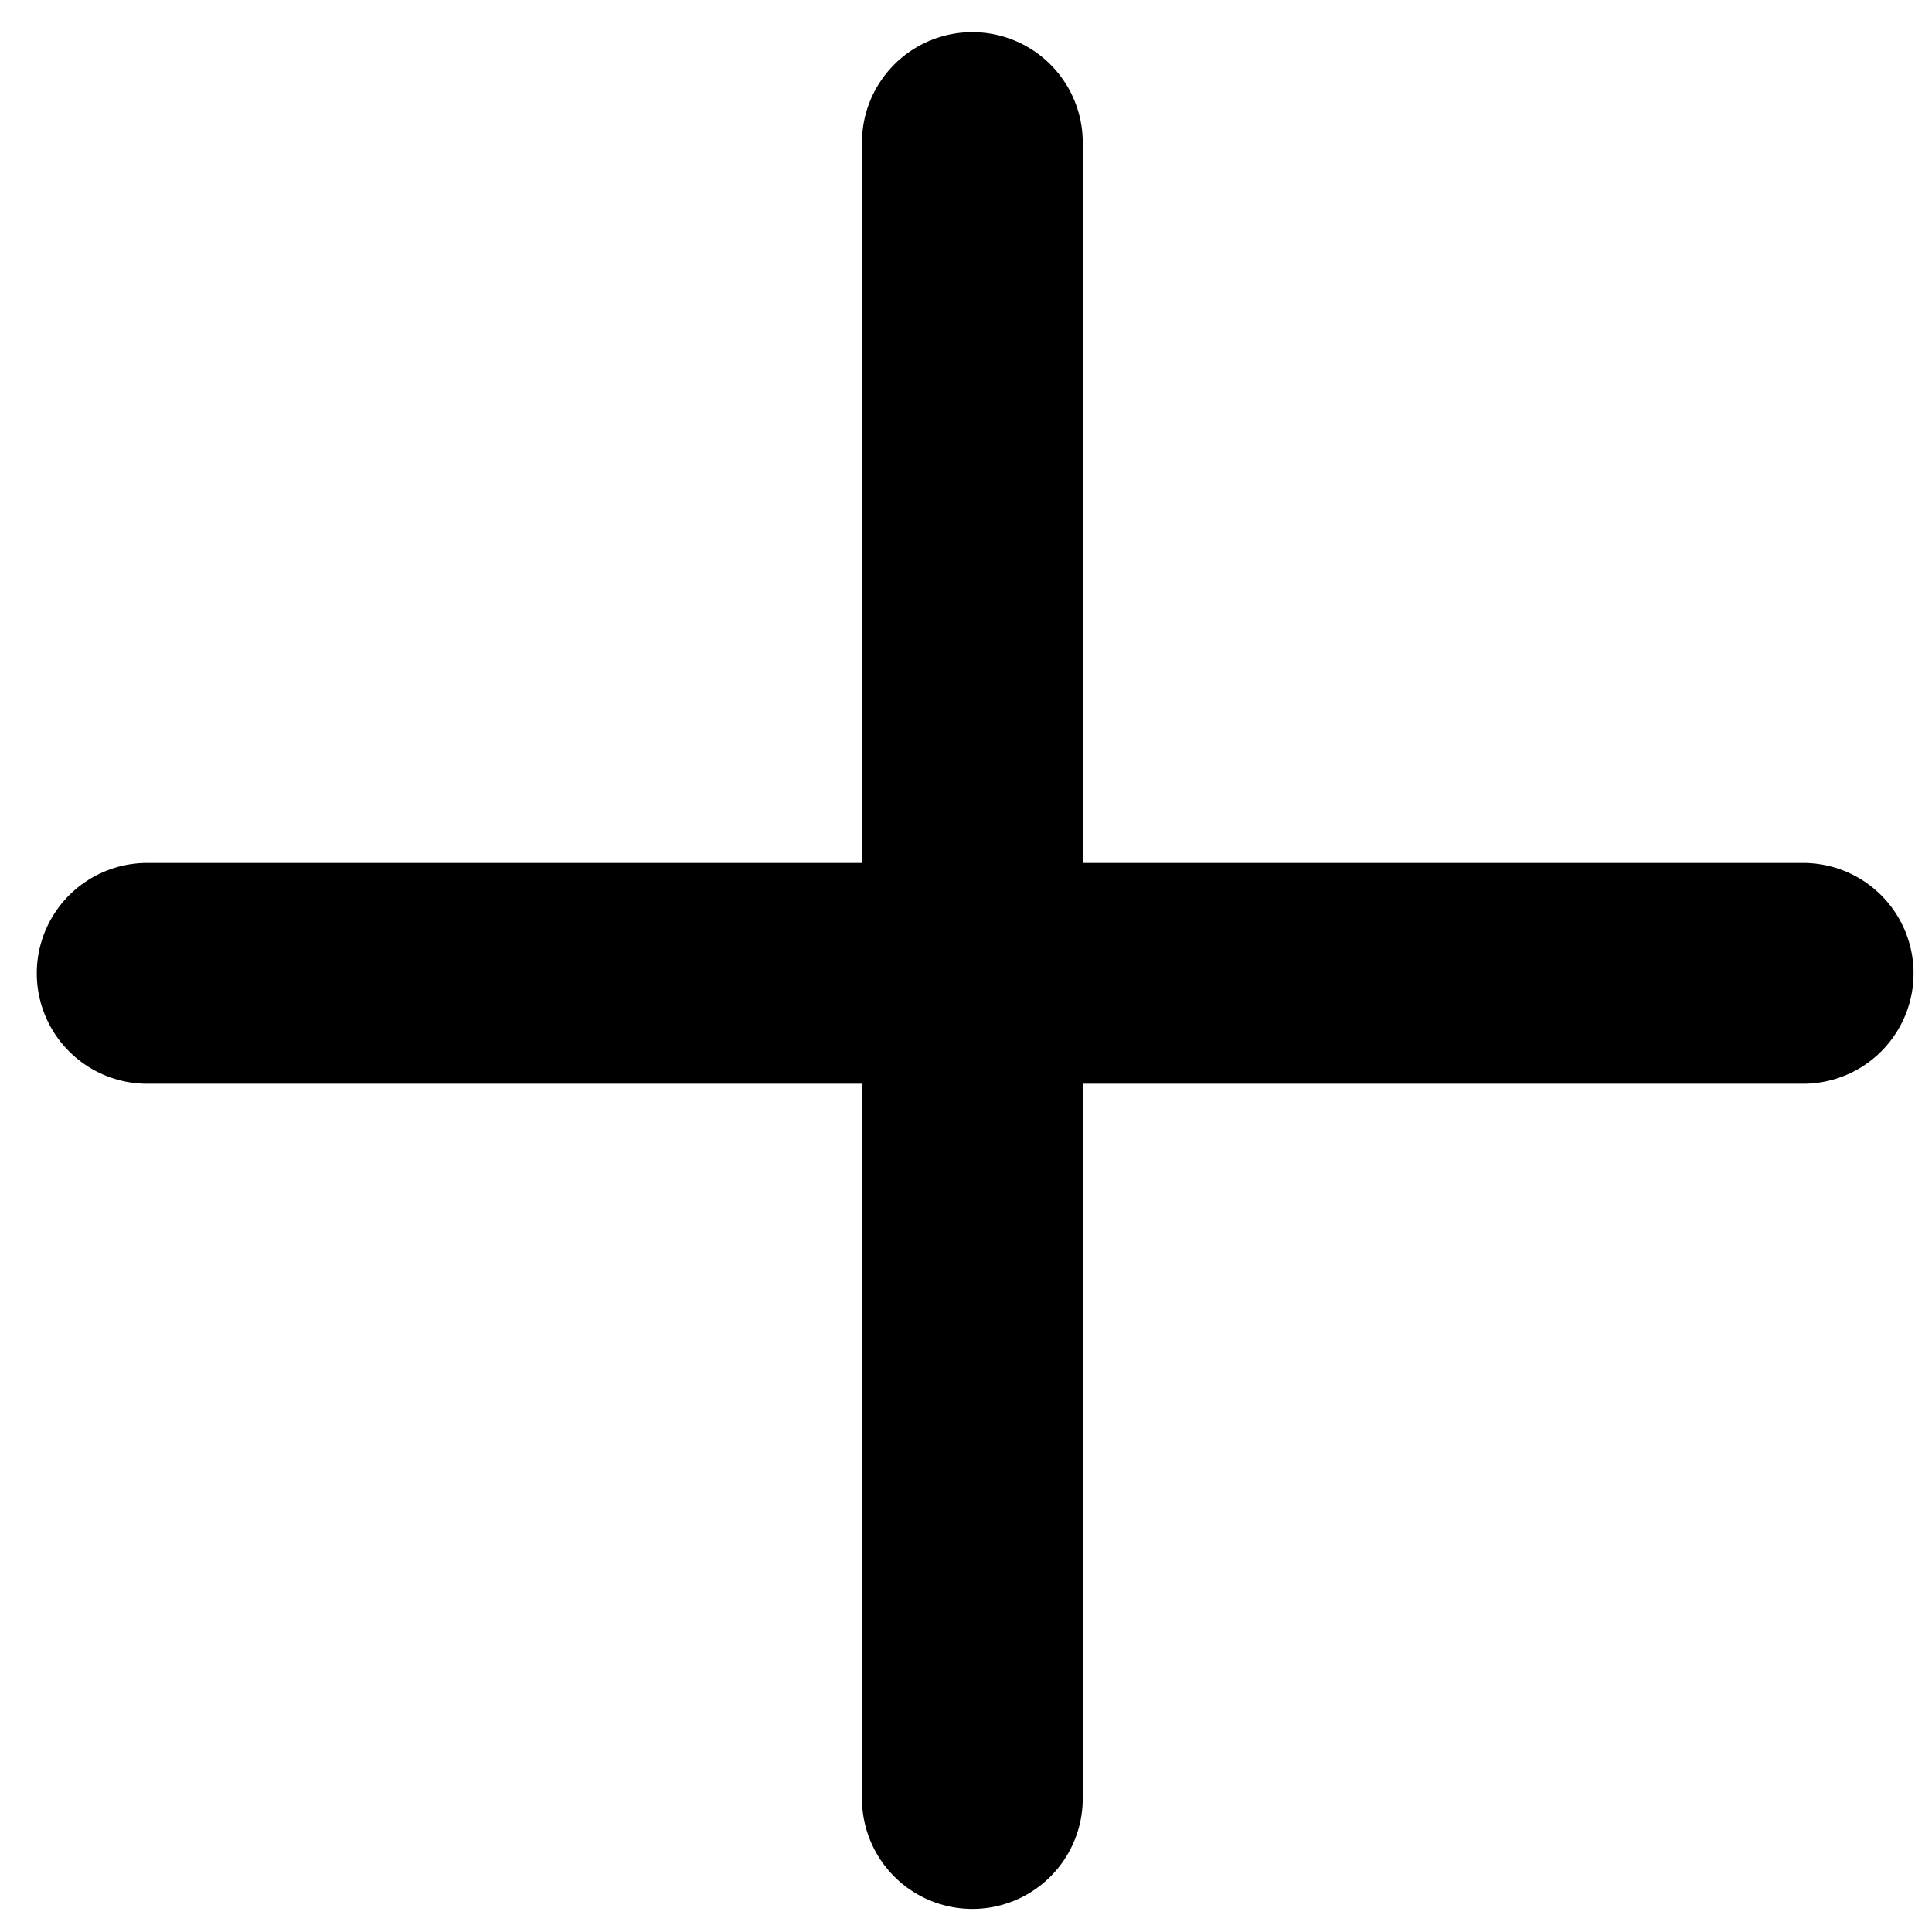
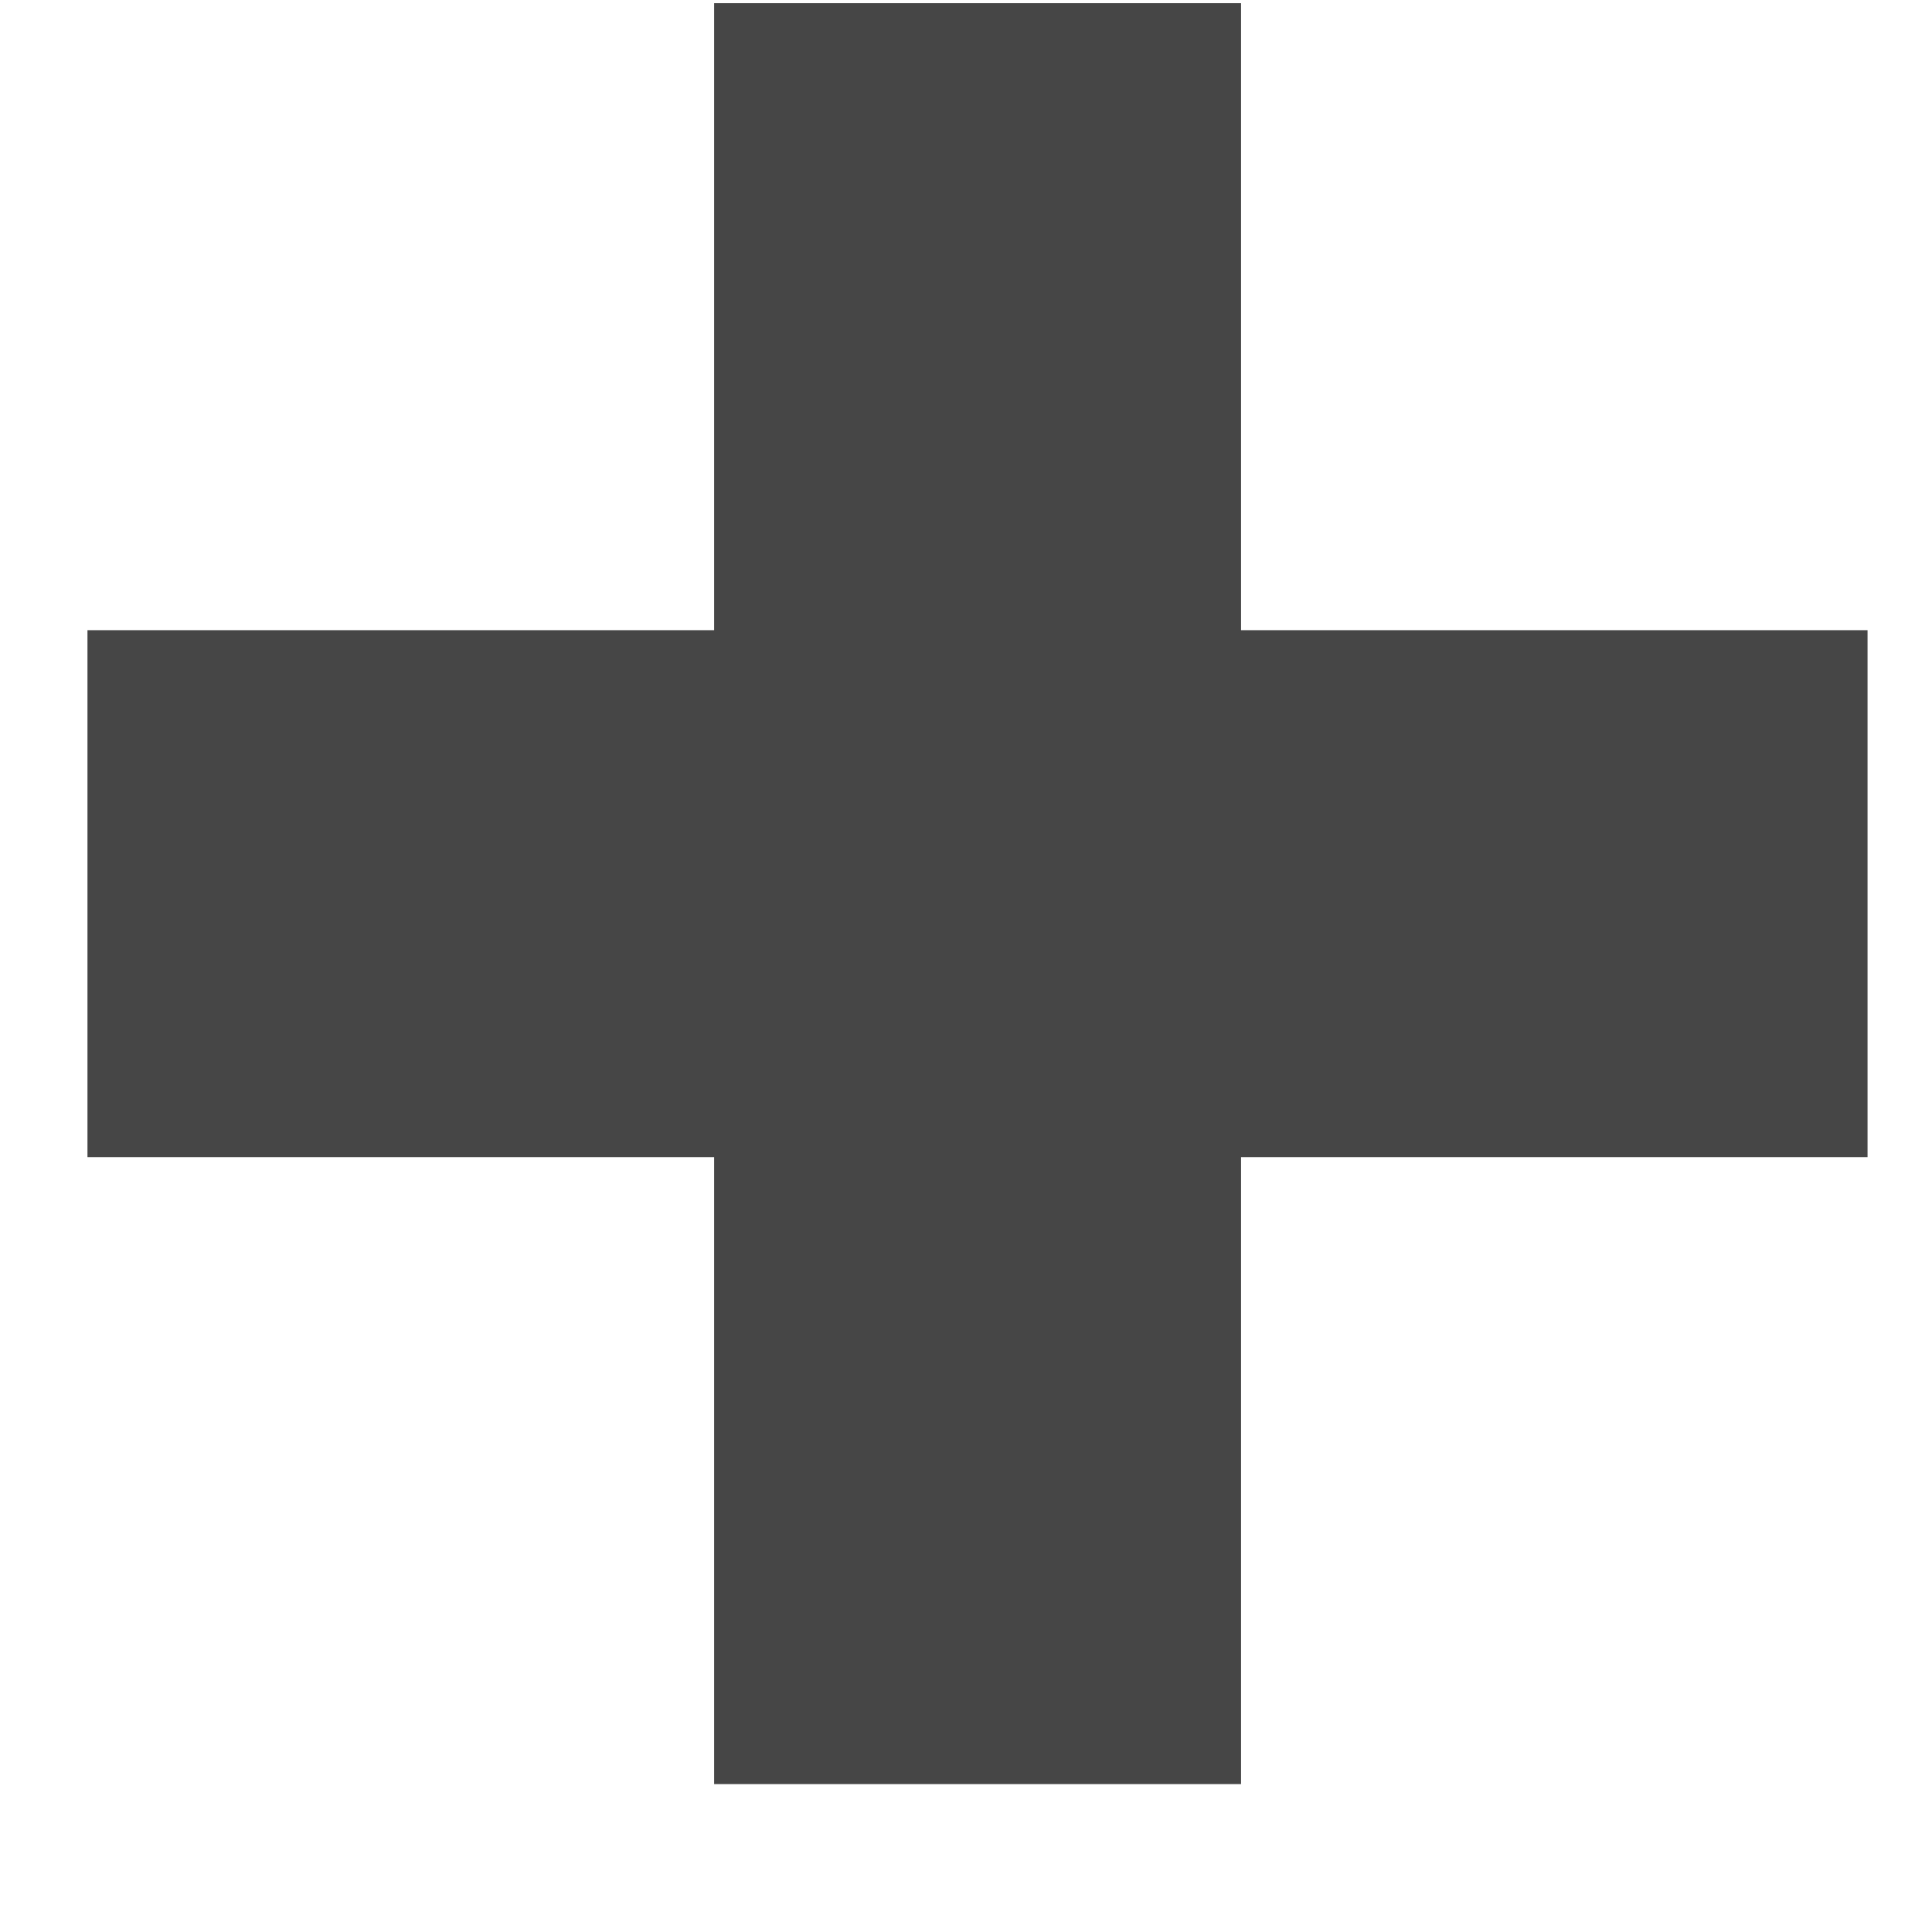
- <svg xmlns="http://www.w3.org/2000/svg" width="35" height="35" viewBox="0 0 35 35" fill="none">
-   <path d="M32.666 17.633H2.666" stroke="black" stroke-width="4" stroke-linecap="round" />
-   <path d="M17.615 2.582V32.582" stroke="black" stroke-width="4" stroke-linecap="round" />
+ <svg xmlns="http://www.w3.org/2000/svg" width="11" height="11" viewBox="0 0 11 11" fill="none">
+   <path d="M5.566 0.018V5.088M5.566 10.158V5.088M5.566 5.088H10.633M5.566 5.088H0.498" stroke="#464646" stroke-width="3" />
</svg>
